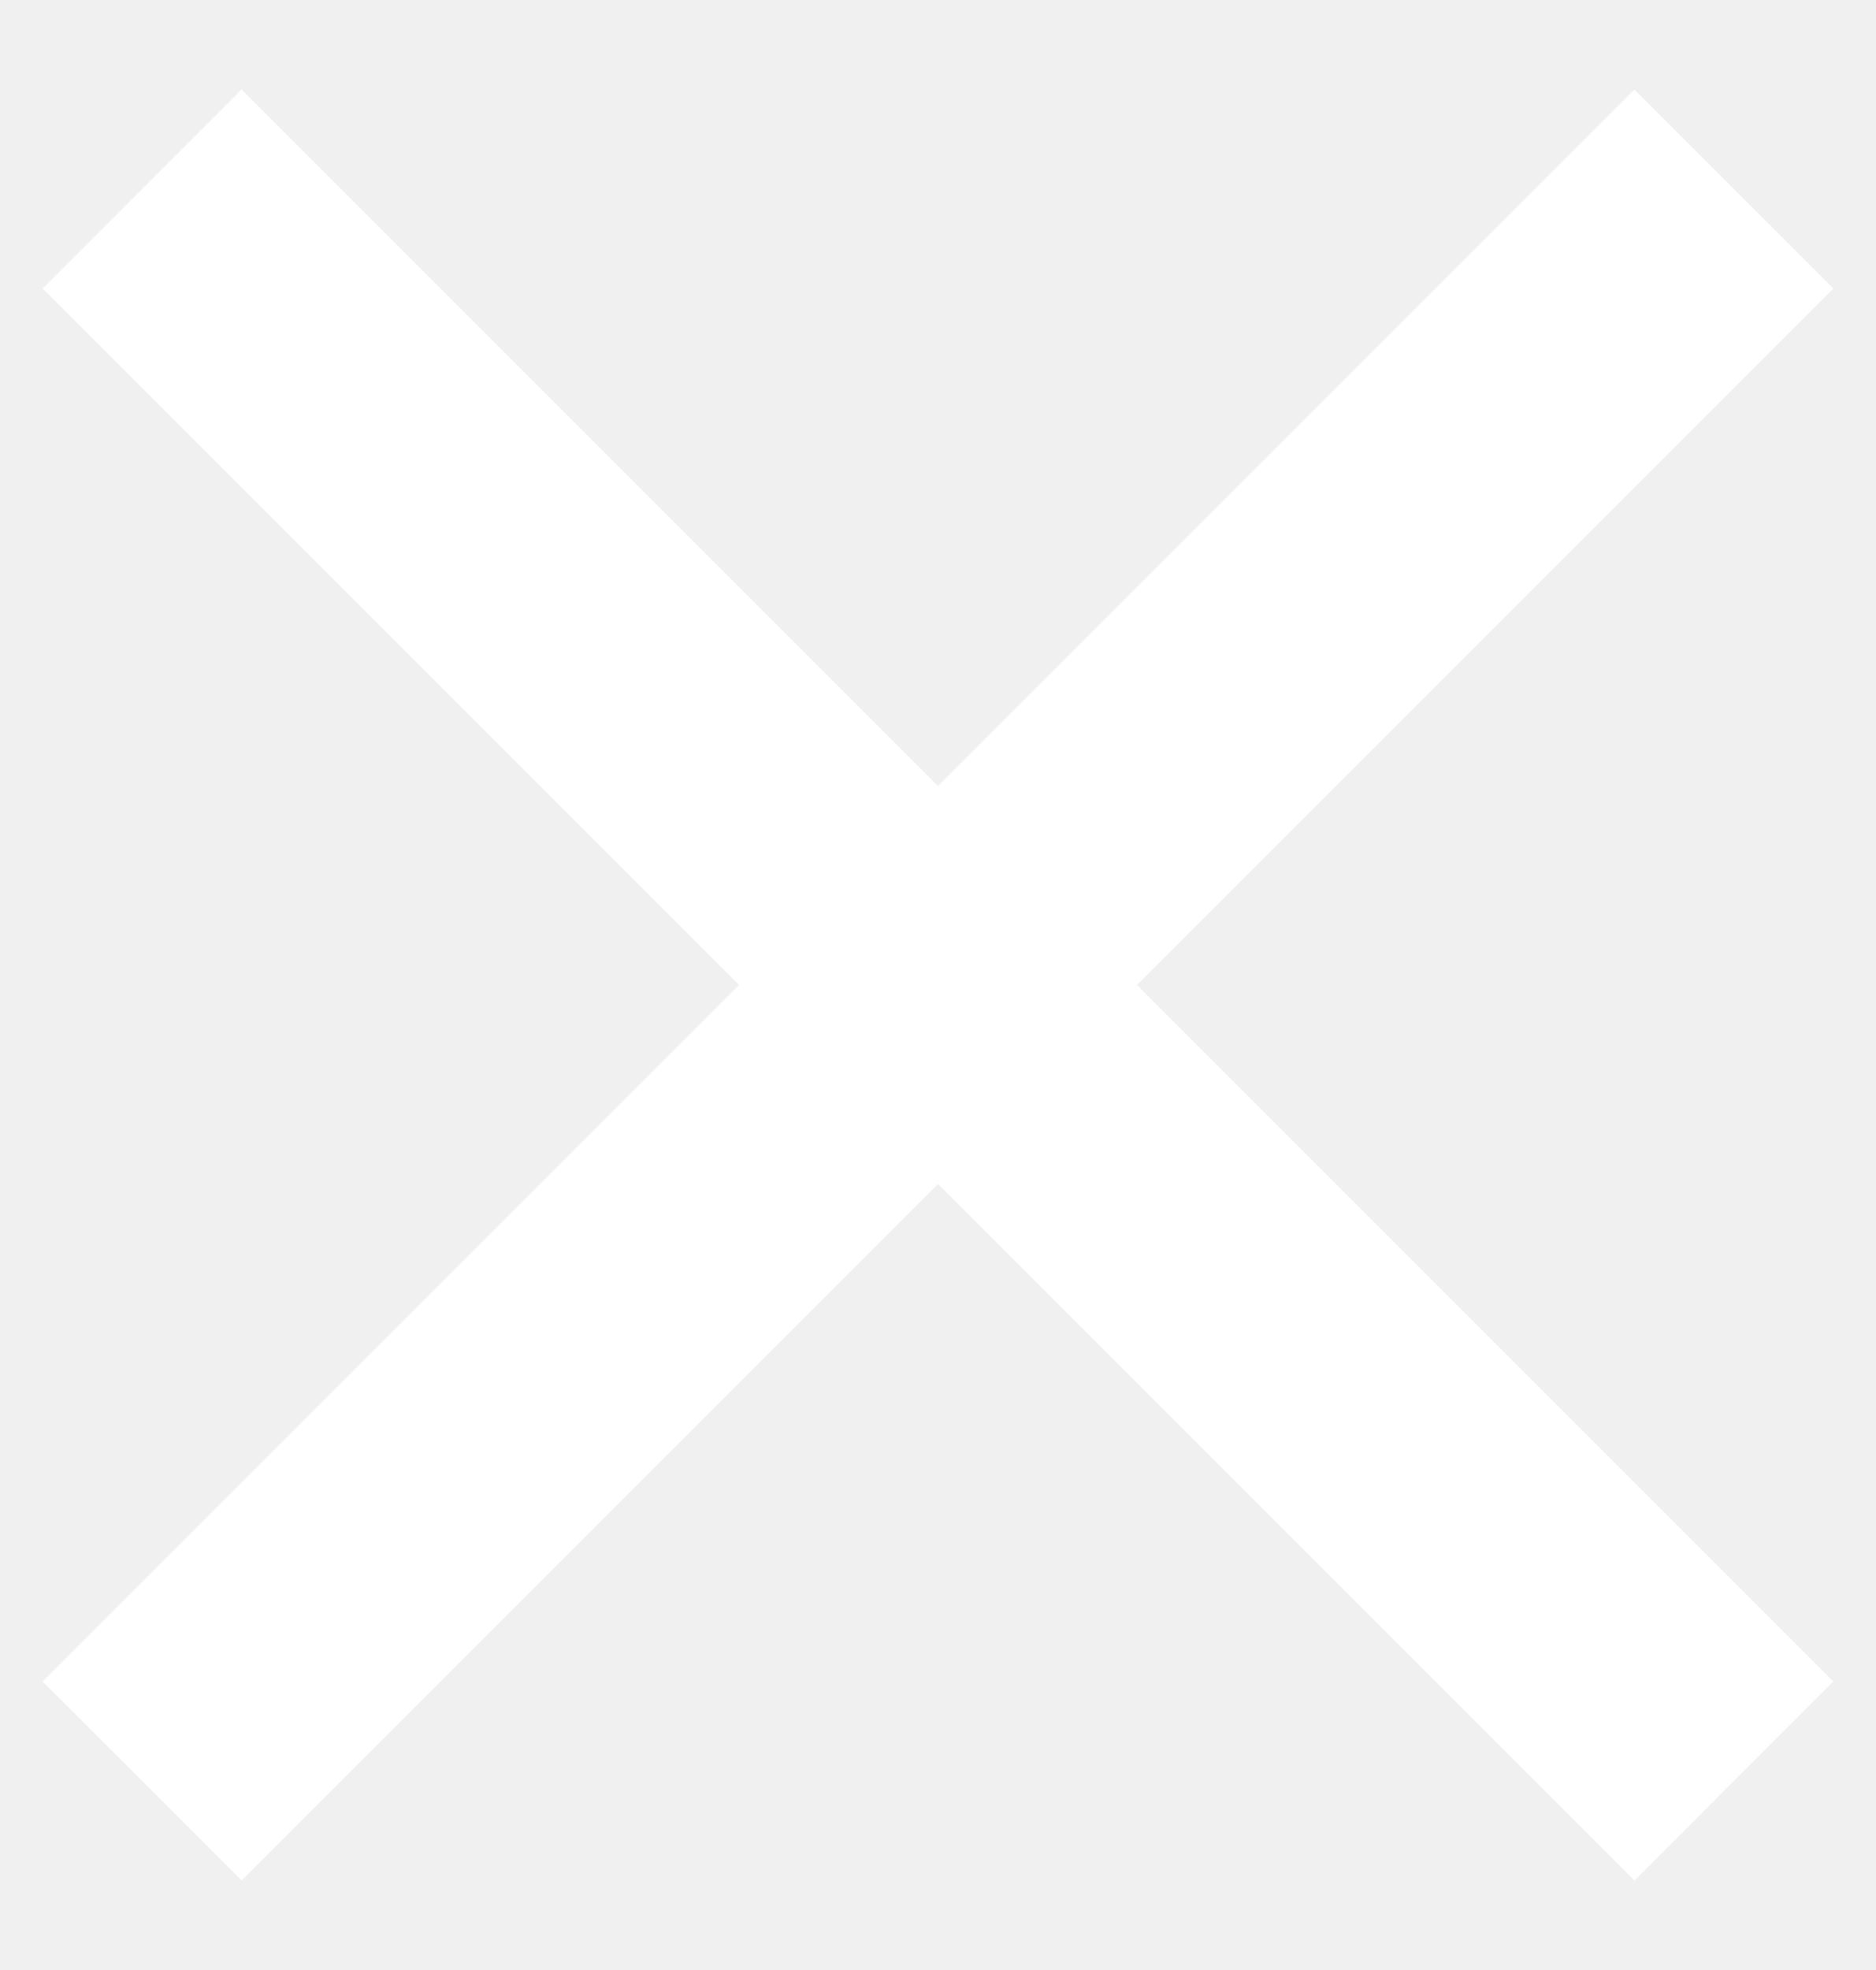
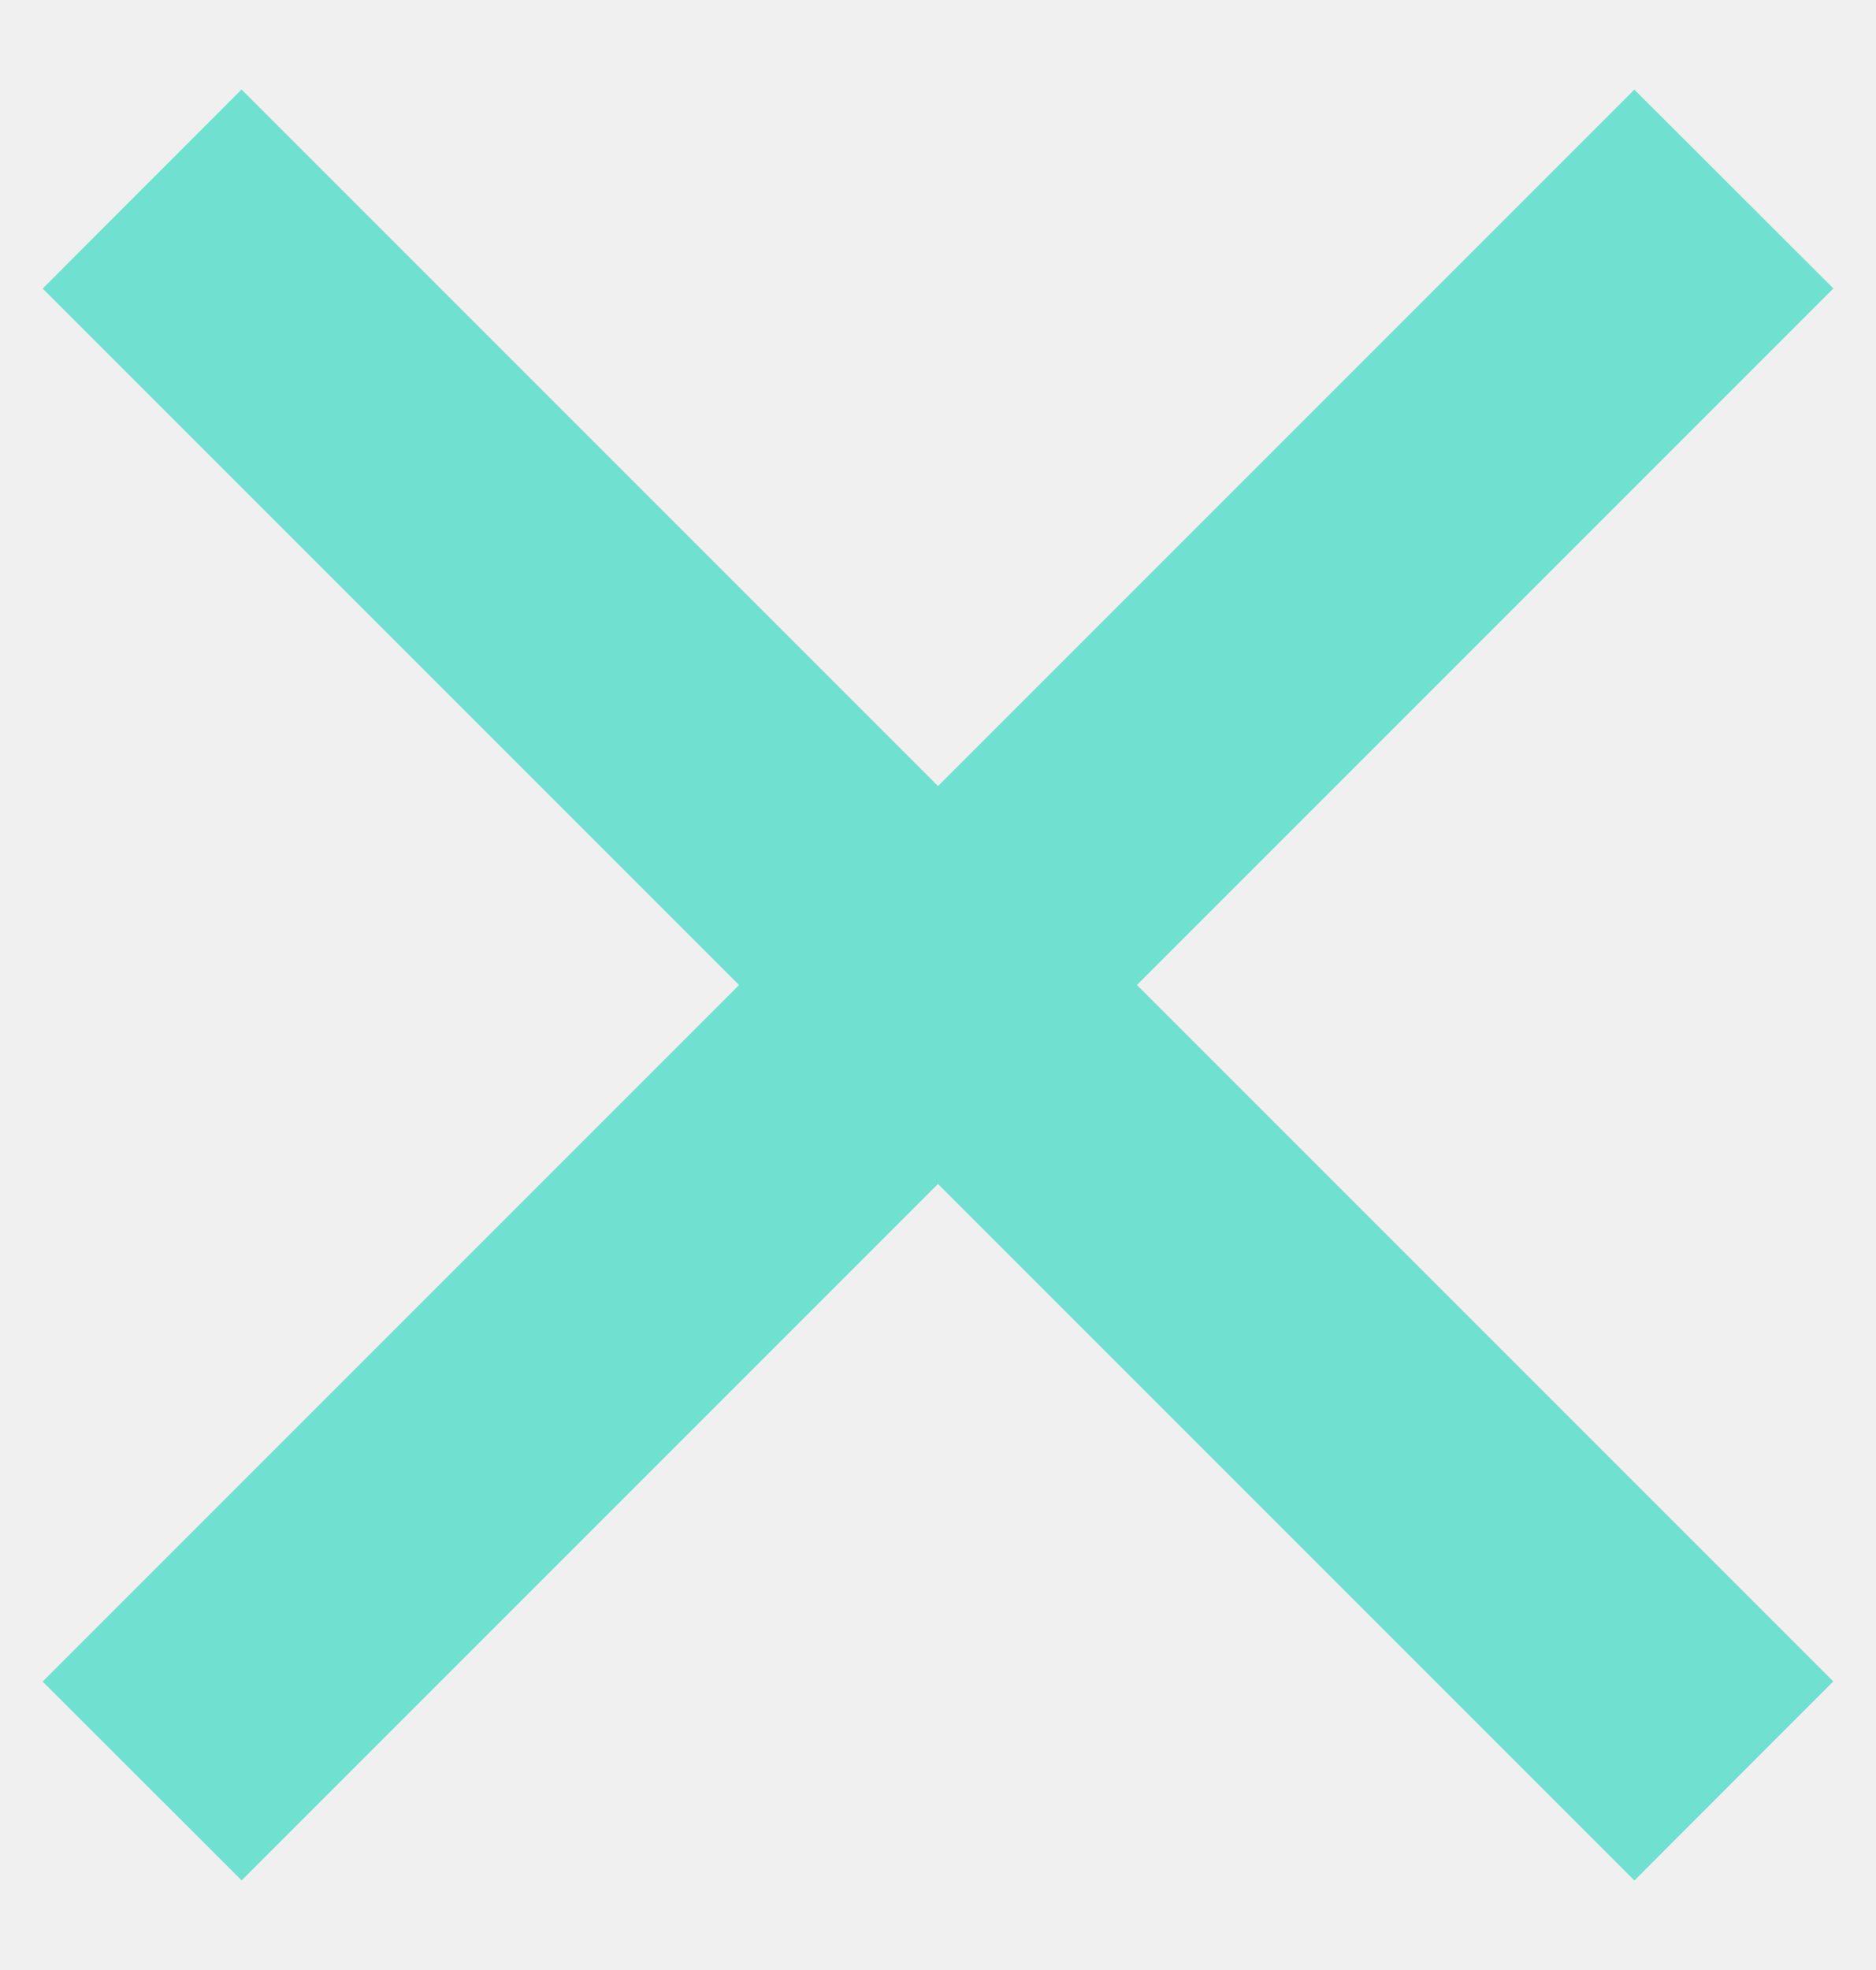
<svg xmlns="http://www.w3.org/2000/svg" width="20" height="21">
-   <g fill="#ffffff" fill-rule="evenodd">
+   <g fill="#70e1d0" fill-rule="evenodd">
    <path d="M2.575.954l16.97 16.97-2.12 2.122L.455 3.076z" />
    <path d="M.454 17.925L17.424.955l2.122 2.12-16.97 16.97z" />
  </g>
</svg>
